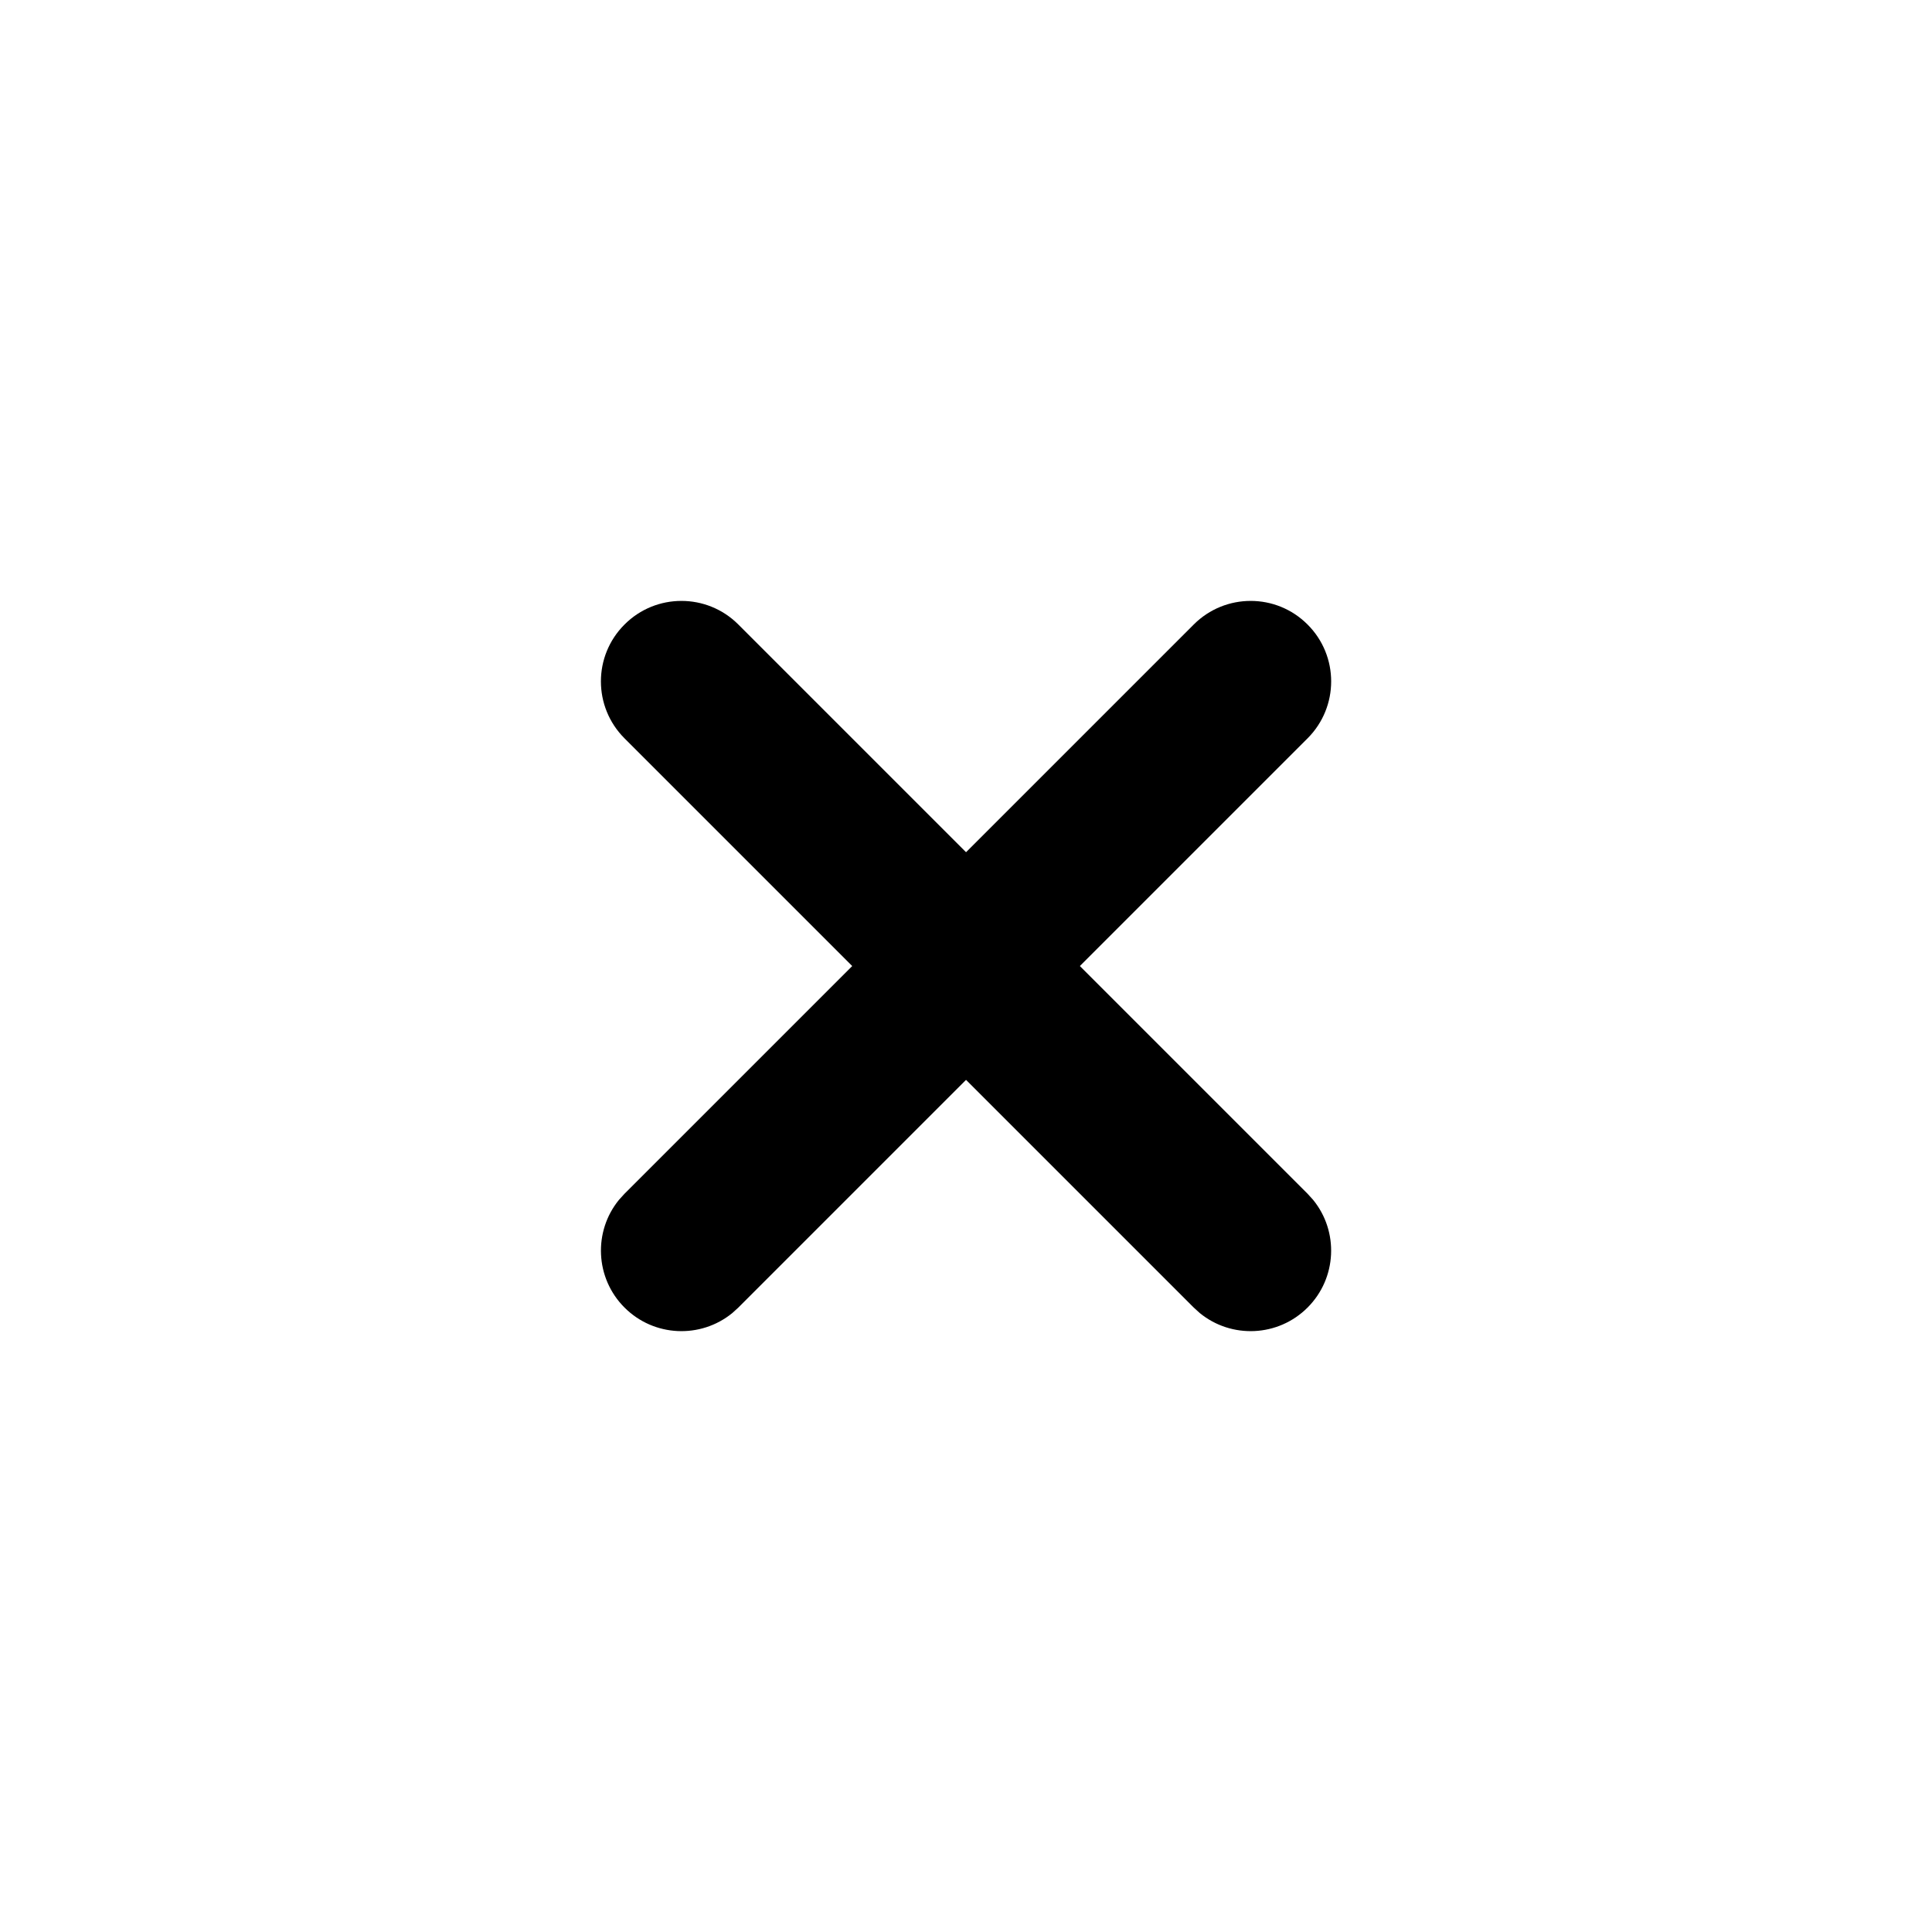
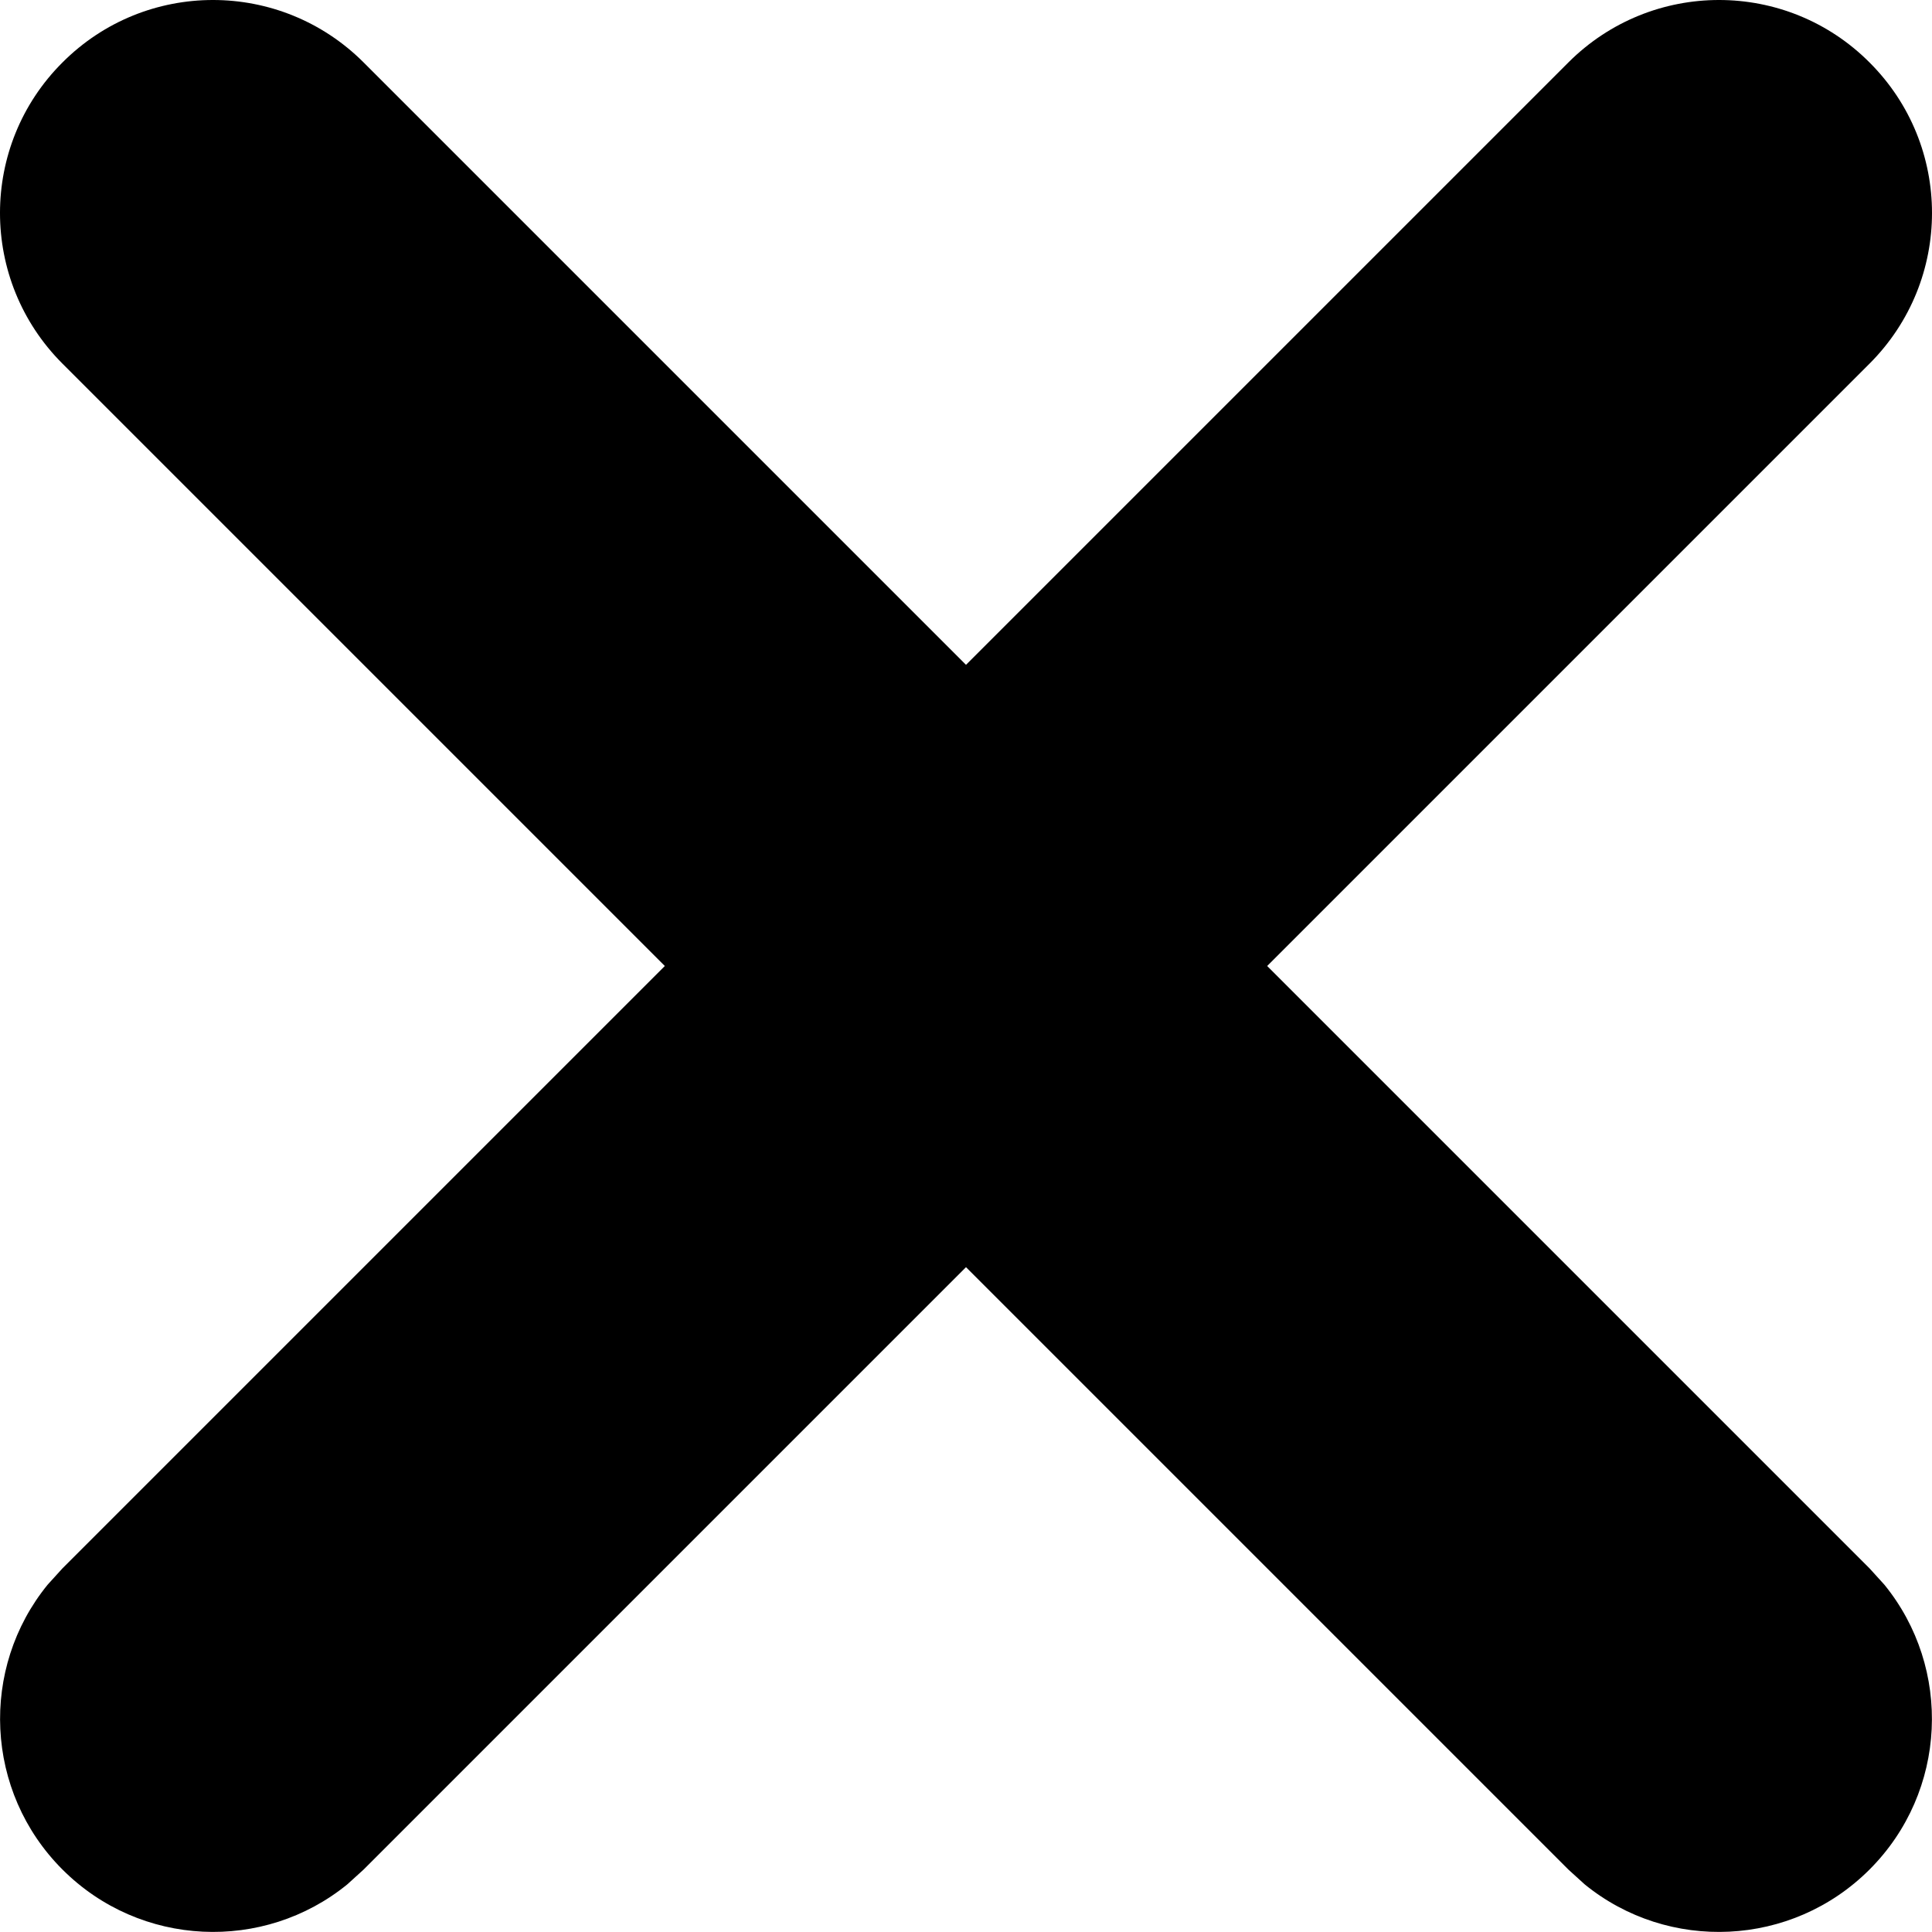
- <svg xmlns="http://www.w3.org/2000/svg" width="24" height="24" viewBox="0 0 24 24" fill="currentColor">
-   <path d="M16.243 14.829L16.312 14.905C16.632 15.297 16.609 15.877 16.243 16.243C15.877 16.609 15.298 16.632 14.905 16.312L14.829 16.243L7.758 9.172C7.367 8.781 7.367 8.148 7.758 7.758C8.148 7.367 8.782 7.367 9.172 7.758L16.243 14.829Z" fill="currentColor" />
-   <path d="M9.172 16.243L9.096 16.312C8.703 16.632 8.124 16.609 7.758 16.243C7.392 15.877 7.369 15.297 7.689 14.905L7.758 14.829L14.829 7.758C15.22 7.367 15.853 7.367 16.243 7.758C16.634 8.148 16.634 8.781 16.243 9.172L9.172 16.243Z" fill="currentColor" />
+ <svg xmlns="http://www.w3.org/2000/svg" width="9" height="9" viewBox="0 0 9 9" fill="currentColor">
+   <path d="M8.709 7.306L8.778 7.382C9.095 7.771 9.072 8.346 8.709 8.709C8.346 9.072 7.771 9.095 7.382 8.778L7.306 8.709L0.291 1.694C-0.097 1.306 -0.097 0.678 0.291 0.291C0.678 -0.097 1.306 -0.097 1.694 0.291L8.709 7.306Z" fill="currentColor" />
+   <path d="M1.694 8.709L1.618 8.778C1.229 9.095 0.654 9.072 0.291 8.709C-0.072 8.346 -0.095 7.771 0.222 7.382L0.291 7.306L7.306 0.291C7.694 -0.097 8.322 -0.097 8.709 0.291C9.097 0.678 9.097 1.306 8.709 1.694L1.694 8.709Z" fill="currentColor" />
</svg>
